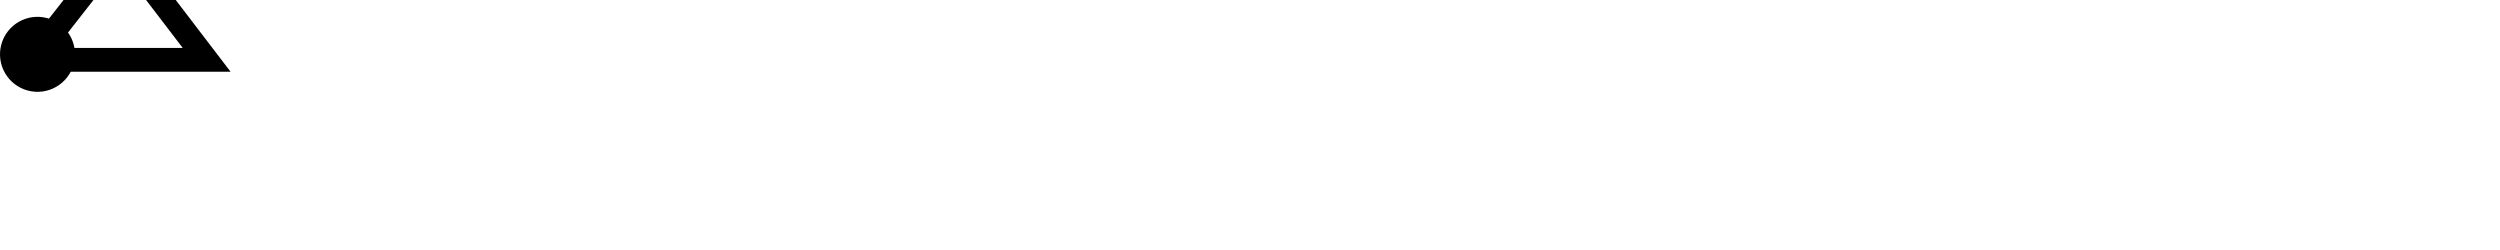
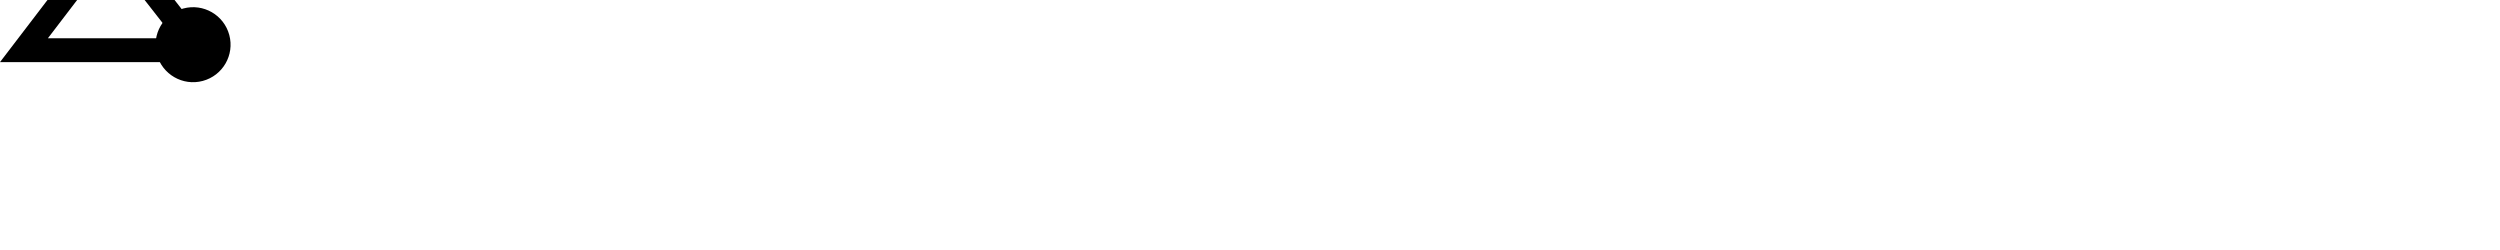
<svg xmlns="http://www.w3.org/2000/svg" width="200" height="20" viewBox="0 0 200 20" version="1.1" id="svg3807">
  <defs id="defs3804" />
  <g id="layer1" transform="translate(0,-291.7083)">
    <g transform="matrix(1.172932,0,0,-0.9520283,-583.8196,-1486.07)" id="g10351" style="stroke-width:1.788;stroke-miterlimit:4;stroke-dasharray:none">
      <g transform="matrix(0.9094024,0,0,1.120415,45.09442,226.1223)" id="g10351-0" style="stroke-width:1.789;stroke-miterlimit:4;stroke-dasharray:none">
        <g id="g2601" transform="matrix(0.8925618,0,0,0.8925266,53.47671,-202.8362)" style="stroke-width:2.005">
          <g transform="matrix(0.9161032,0,0,-0.9078513,101.9969,-4745.411)" id="g14246" style="stroke-width:2.177;stroke-miterlimit:4;stroke-dasharray:none">
            <g transform="matrix(1.222974,0,0,1.234139,-146.3597,738.2648)" id="g14253">
              <g transform="translate(-39.3611,1.9848)" id="g14264" style="stroke-width:1.772;stroke-miterlimit:4;stroke-dasharray:none">
                <g id="g10359-10-8" transform="matrix(1,0,0,-1,-52.73343,-5050.882)" style="stroke-width:1.772;stroke-miterlimit:4;stroke-dasharray:none">
                  <g transform="matrix(1,0,0,-1,9.453375,-5051.509)" id="g14371">
                    <g id="g10364-8-3" transform="matrix(1,0,0,-1,-48.16121,-5051.049)" />
                    <g transform="translate(-27.1658,1.5491)" id="g14427">
                      <g id="g10367-880-7" transform="matrix(1,0,0,-1,-48.16121,-5051.049)" />
                      <g transform="translate(-45.4538,2.7243)" id="g14438">
                        <g id="g10370-7-5" transform="matrix(1,0,0,-1,-48.16121,-5051.049)" />
                        <g transform="translate(-30.4313,0.6037)" id="g14451">
                          <g id="g12601" style="stroke-width:2.605;stroke-miterlimit:4;stroke-dasharray:none" transform="matrix(0.6486516,0,0,0.7128036,230.9036,-908.8502)">
                            <g style="stroke-width:1.48;stroke-miterlimit:4;stroke-dasharray:none" transform="matrix(1.846011,0,0,-1.679871,592.5355,-3070.463)" id="g4509-93-8">
                              <g id="g20055" transform="matrix(0.8002002,0,0,0.8223537,5.468814,10.95793)" style="stroke-width:1.824">
                                <g id="g20314" transform="matrix(0.9998634,0,0,-1,0.00611664,131.9087)" style="stroke-width:1.824">
                                  <g id="g1248" transform="matrix(0.4865709,0,0,0.481358,19.61969,44.79501)" style="stroke-width:3.769;stroke-miterlimit:4;stroke-dasharray:none">
                                    <g id="g1560" transform="matrix(0.7986289,0,0,0.7988544,6.441648,13.45424)" style="stroke-width:4.719">
                                      <g id="g1745" transform="translate(8.315181,-6.137492)">
                                        <g id="g2469" transform="translate(17.57402,-2.212496)">
                                          <g id="g5102" transform="translate(-5.102108,0.563919)" style="stroke-width:3.775;stroke-miterlimit:4;stroke-dasharray:none">
                                            <g id="g8395" transform="translate(-1.821697,1.05357)">
                                              <g id="g8688" transform="translate(-0.2488129,-1.253024)">
                                                <g id="g9078" transform="translate(0.04681289,0.560783)" style="stroke-width:4.719;stroke-miterlimit:4;stroke-dasharray:none">
                                                  <g id="g9477">
                                                    <g id="g11145">
                                                      <g id="g951" transform="translate(3.415347e-7,2.528218)">
                                                        <g id="g1689" transform="translate(3.4154001e-7,-0.3041344)">
-                                                           <g id="g1890" transform="matrix(-1,0,0,1,89.45074,-3.565848)">
-                                                             <g id="g2176" transform="translate(1.6745605e-7,1.906475)">
-                                                               <path style="fill:none;fill-opacity:1;stroke:#000000;stroke-width:4.719;stroke-miterlimit:4;stroke-dasharray:none;stroke-opacity:1" d="M 61.559,57.177 H 26.323 L 43.739,34.769 Z" id="path4409-7-9-3-3" />
-                                                               <ellipse style="fill:#000000;fill-opacity:1;fill-rule:evenodd;stroke:none;stroke-width:4.719;stroke-linecap:butt;stroke-linejoin:miter;stroke-miterlimit:4;stroke-dasharray:none;stroke-opacity:1" id="path3355-3-2-2-9-44-8" cx="69.626" cy="43.524" transform="matrix(0.2629415,0.9648118,0.9670064,-0.2547521,0,0)" rx="7.436" ry="7.546" />
-                                                               <ellipse style="fill:#000000;fill-opacity:1;fill-rule:evenodd;stroke:none;stroke-width:4.719;stroke-linecap:butt;stroke-linejoin:miter;stroke-miterlimit:4;stroke-dasharray:none;stroke-opacity:1" id="path3355-3-2-2-9-44-8-9" cx="22.258" cy="-51.391" transform="matrix(-0.2629415,0.9648118,-0.9670064,-0.2547521,0,0)" rx="7.436" ry="7.546" />
-                                                             </g>
+                                                           <g id="g1890" transform="translate(-2.5428529e-7,-3.565848)">
+                                                             <path style="fill:none;fill-opacity:1;stroke:#000000;stroke-width:4.719;stroke-miterlimit:4;stroke-dasharray:none;stroke-opacity:1" d="M 61.559,57.177 H 26.323 L 43.739,34.769 Z" id="path4409-7-9-3-3" />
+                                                             <ellipse style="fill:#000000;fill-opacity:1;fill-rule:evenodd;stroke:none;stroke-width:4.719;stroke-linecap:butt;stroke-linejoin:miter;stroke-miterlimit:4;stroke-dasharray:none;stroke-opacity:1" id="path3355-3-2-2-9-44-8" cx="69.626" cy="43.524" transform="matrix(0.2629415,0.9648118,0.9670064,-0.2547521,0,0)" rx="7.436" ry="7.546" />
                                                          </g>
                                                        </g>
                                                      </g>
                                                    </g>
                                                  </g>
                                                </g>
                                              </g>
                                            </g>
                                          </g>
                                        </g>
                                      </g>
                                    </g>
                                  </g>
                                </g>
                              </g>
                            </g>
                          </g>
                        </g>
                      </g>
                    </g>
                  </g>
                </g>
              </g>
            </g>
          </g>
        </g>
      </g>
    </g>
  </g>
</svg>
